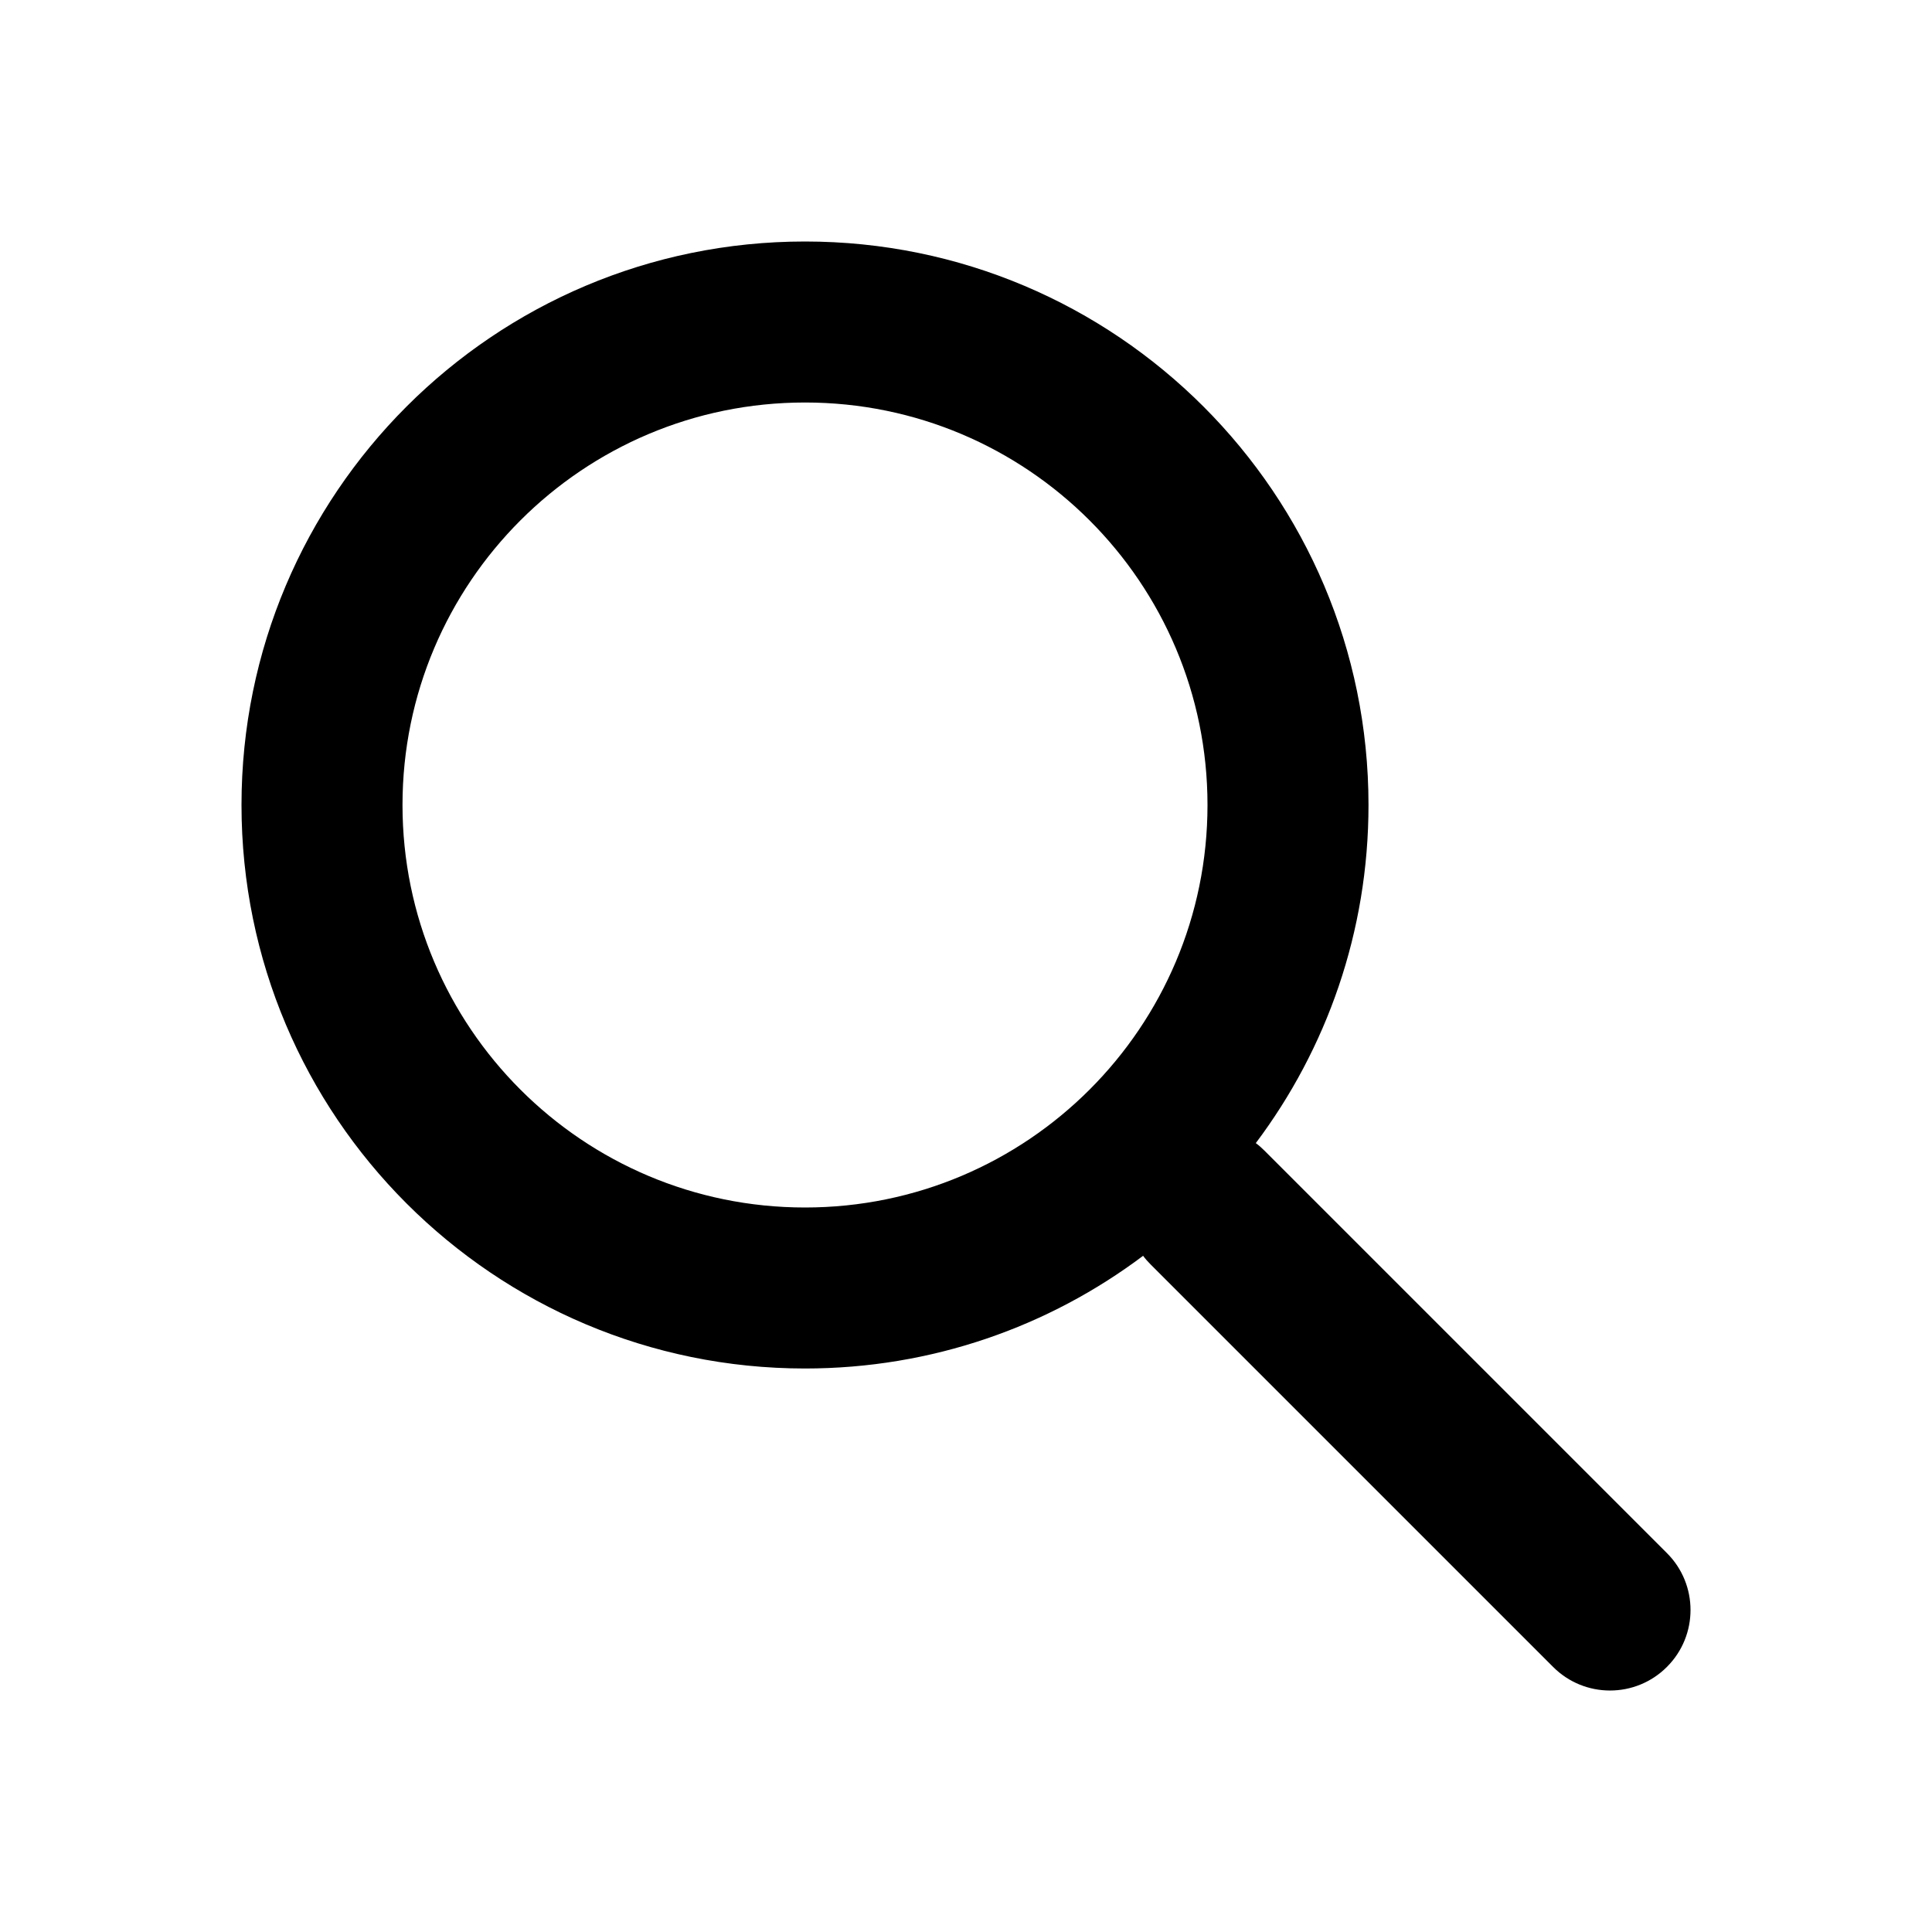
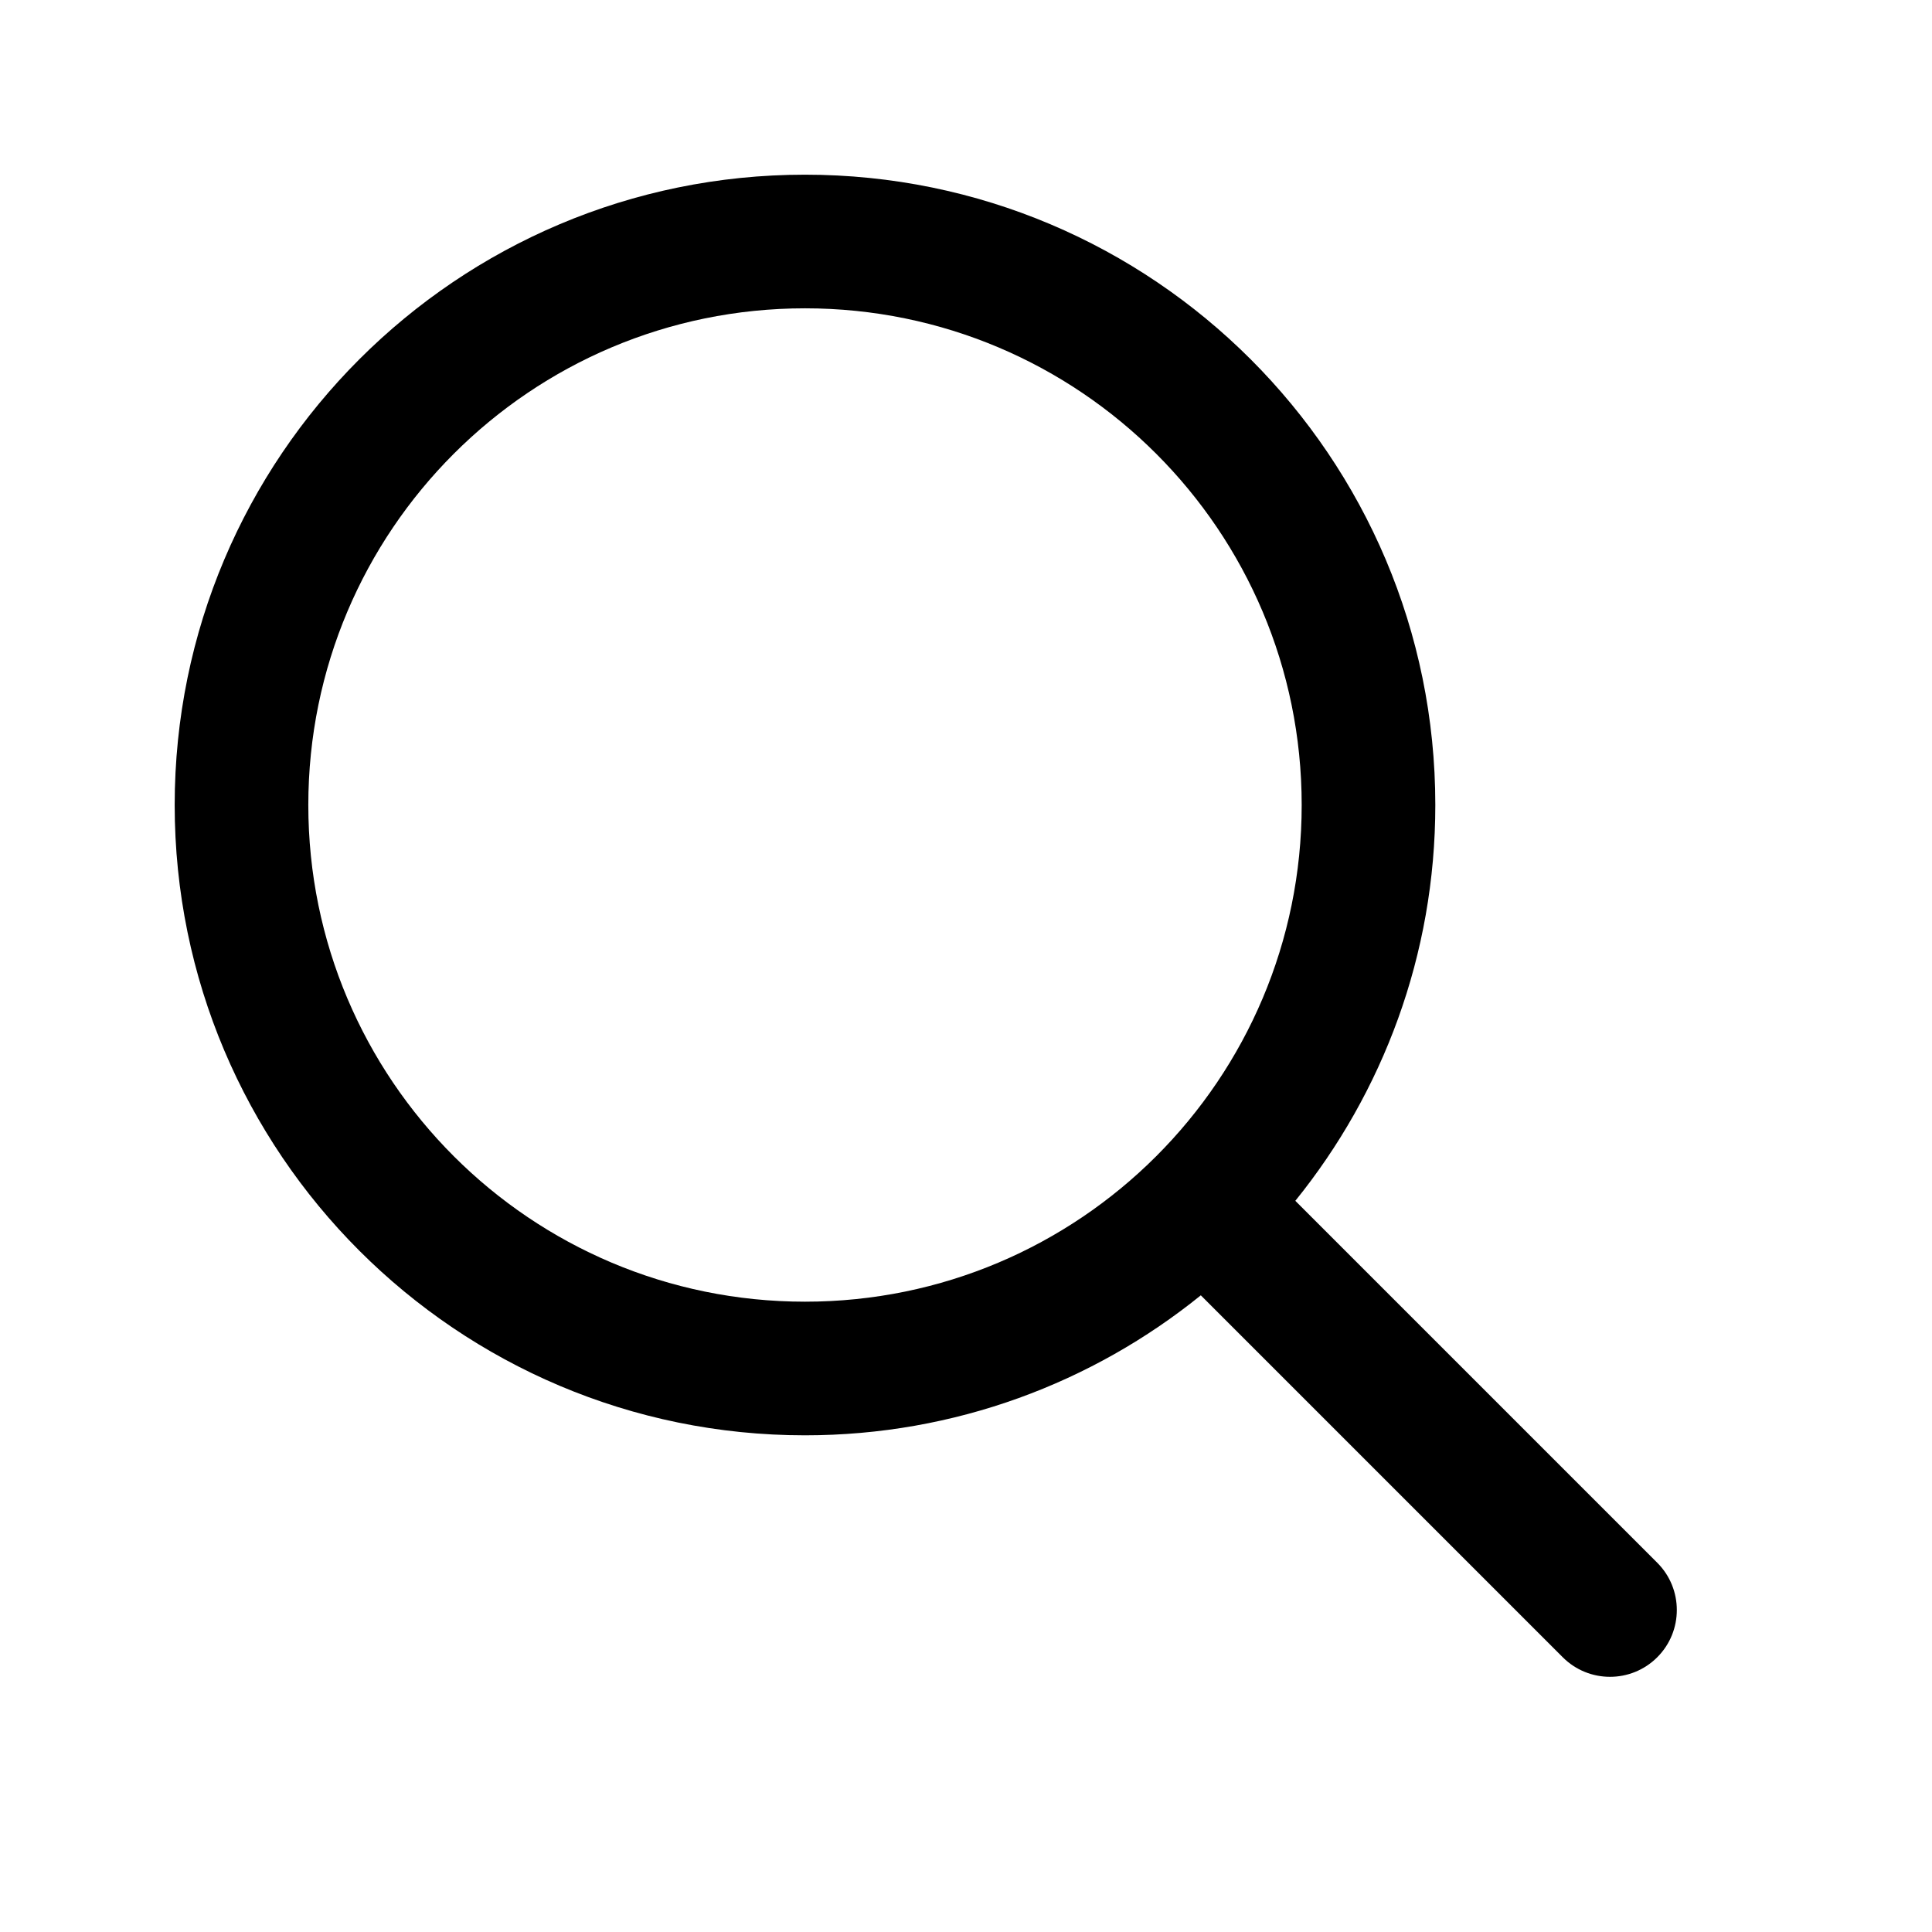
<svg xmlns="http://www.w3.org/2000/svg" width="24" height="24" viewBox="0 0 24 24" fill="none">
-   <path fill-rule="evenodd" clip-rule="evenodd" d="M5 10C5 7.239 7.239 5 10 5C12.761 5 15 7.239 15 10C15 12.761 12.761 15 10 15C7.239 15 5 12.761 5 10ZM10 3C6.134 3 3 6.134 3 10C3 13.866 6.134 17 10 17C11.576 17 13.03 16.479 14.2 15.6C14.228 15.638 14.259 15.673 14.293 15.707L19.293 20.707C19.683 21.098 20.317 21.098 20.707 20.707C21.098 20.317 21.098 19.683 20.707 19.293L15.707 14.293C15.673 14.259 15.638 14.228 15.6 14.2C16.479 13.03 17 11.576 17 10C17 6.134 13.866 3 10 3Z" fill="black" />
+   <path d="M10 2.17C14.324 2.17 17.83 5.676 17.83 10C17.83 11.863 17.177 13.573 16.091 14.917L20.587 19.413C20.911 19.737 20.911 20.263 20.587 20.587C20.263 20.911 19.737 20.911 19.413 20.587L14.917 16.091C13.573 17.177 11.863 17.83 10 17.83C5.676 17.83 2.17 14.324 2.17 10C2.17 5.676 5.676 2.17 10 2.17ZM10 3.83C6.592 3.83 3.83 6.592 3.83 10C3.83 13.408 6.592 16.17 10 16.17C13.408 16.17 16.17 13.408 16.17 10C16.17 6.592 13.408 3.83 10 3.83Z" fill="black" />
</svg>
